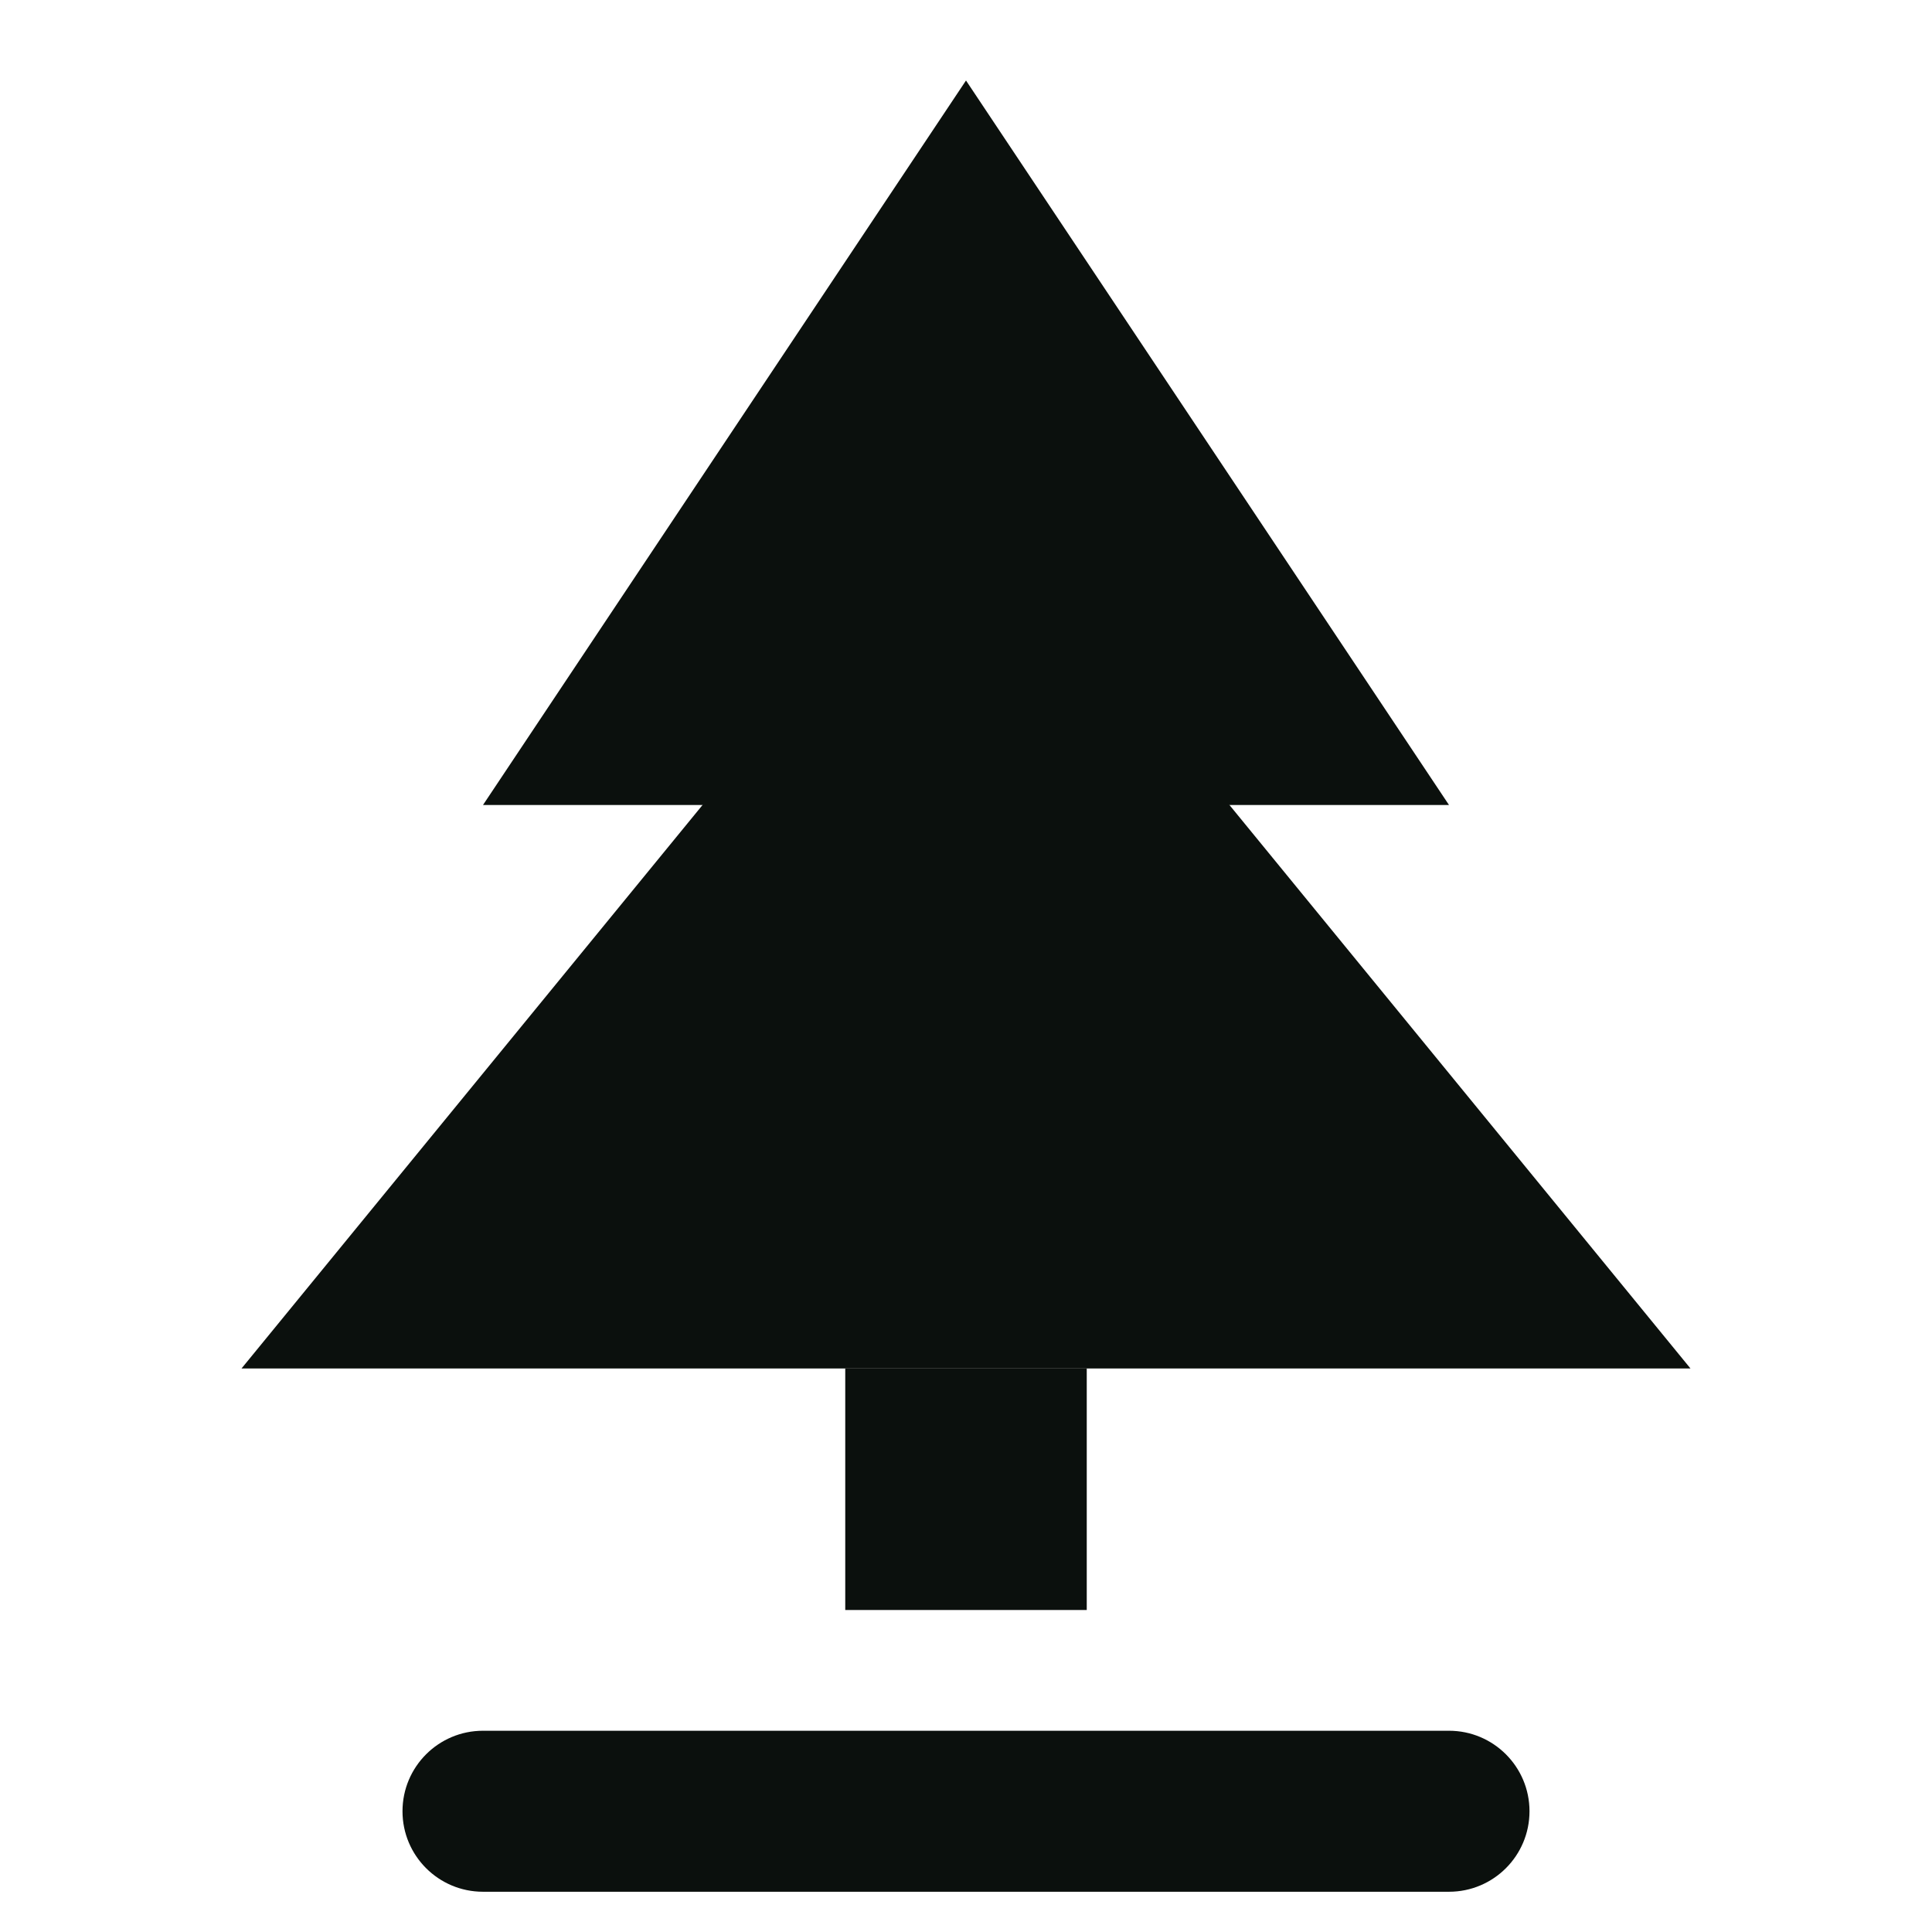
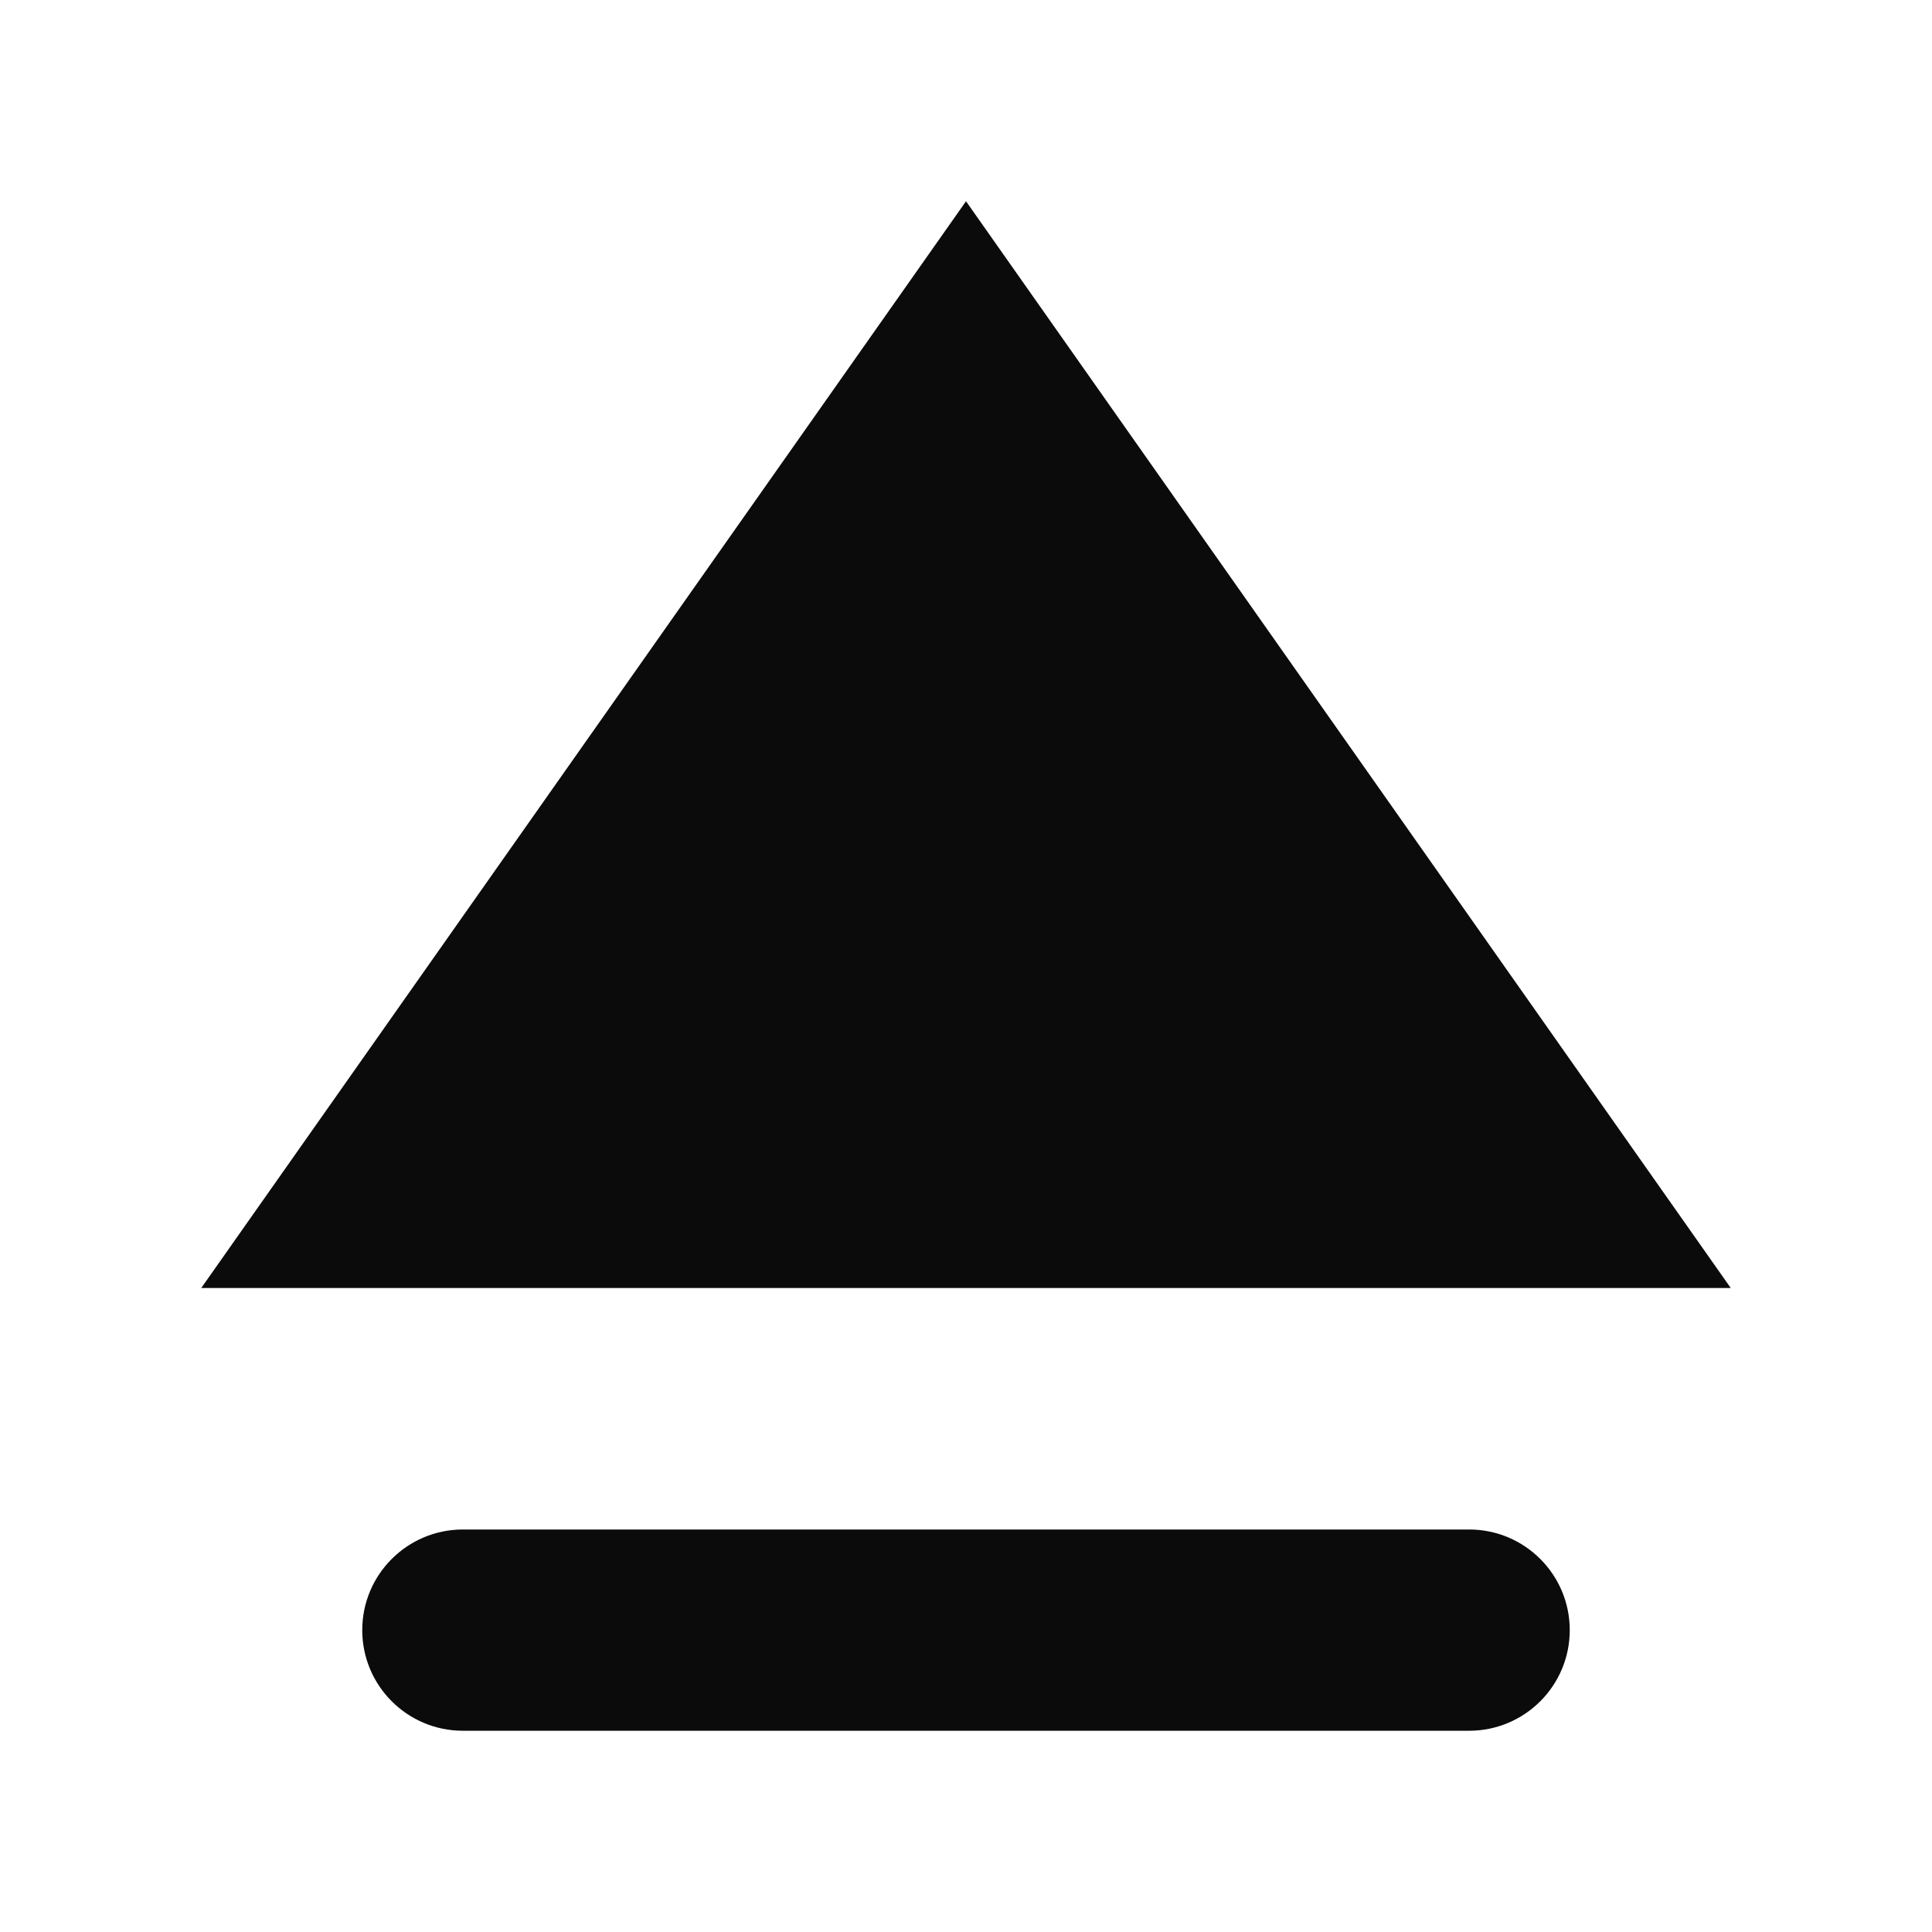
- <svg xmlns="http://www.w3.org/2000/svg" width="96" height="96" viewBox="0 0 24 24" fill="#0B100D">
-   <path d="M12 6 L21 17 H3 Z" />
-   <path d="M12 1 L18 10 H6 Z" />
-   <rect x="10.5" y="17" width="3" height="3" />
-   <rect x="5" y="21.5" width="14" height="2" rx="1" />
+ <svg xmlns="http://www.w3.org/2000/svg" width="96" height="96" viewBox="0 0 24 24" fill="#0B0B0B">
+   <path d="M12 2.5 L21.5 16 H2.5 Z" />
+   <rect x="4.5" y="19" width="15" height="2.5" rx="1.25" />
</svg>
